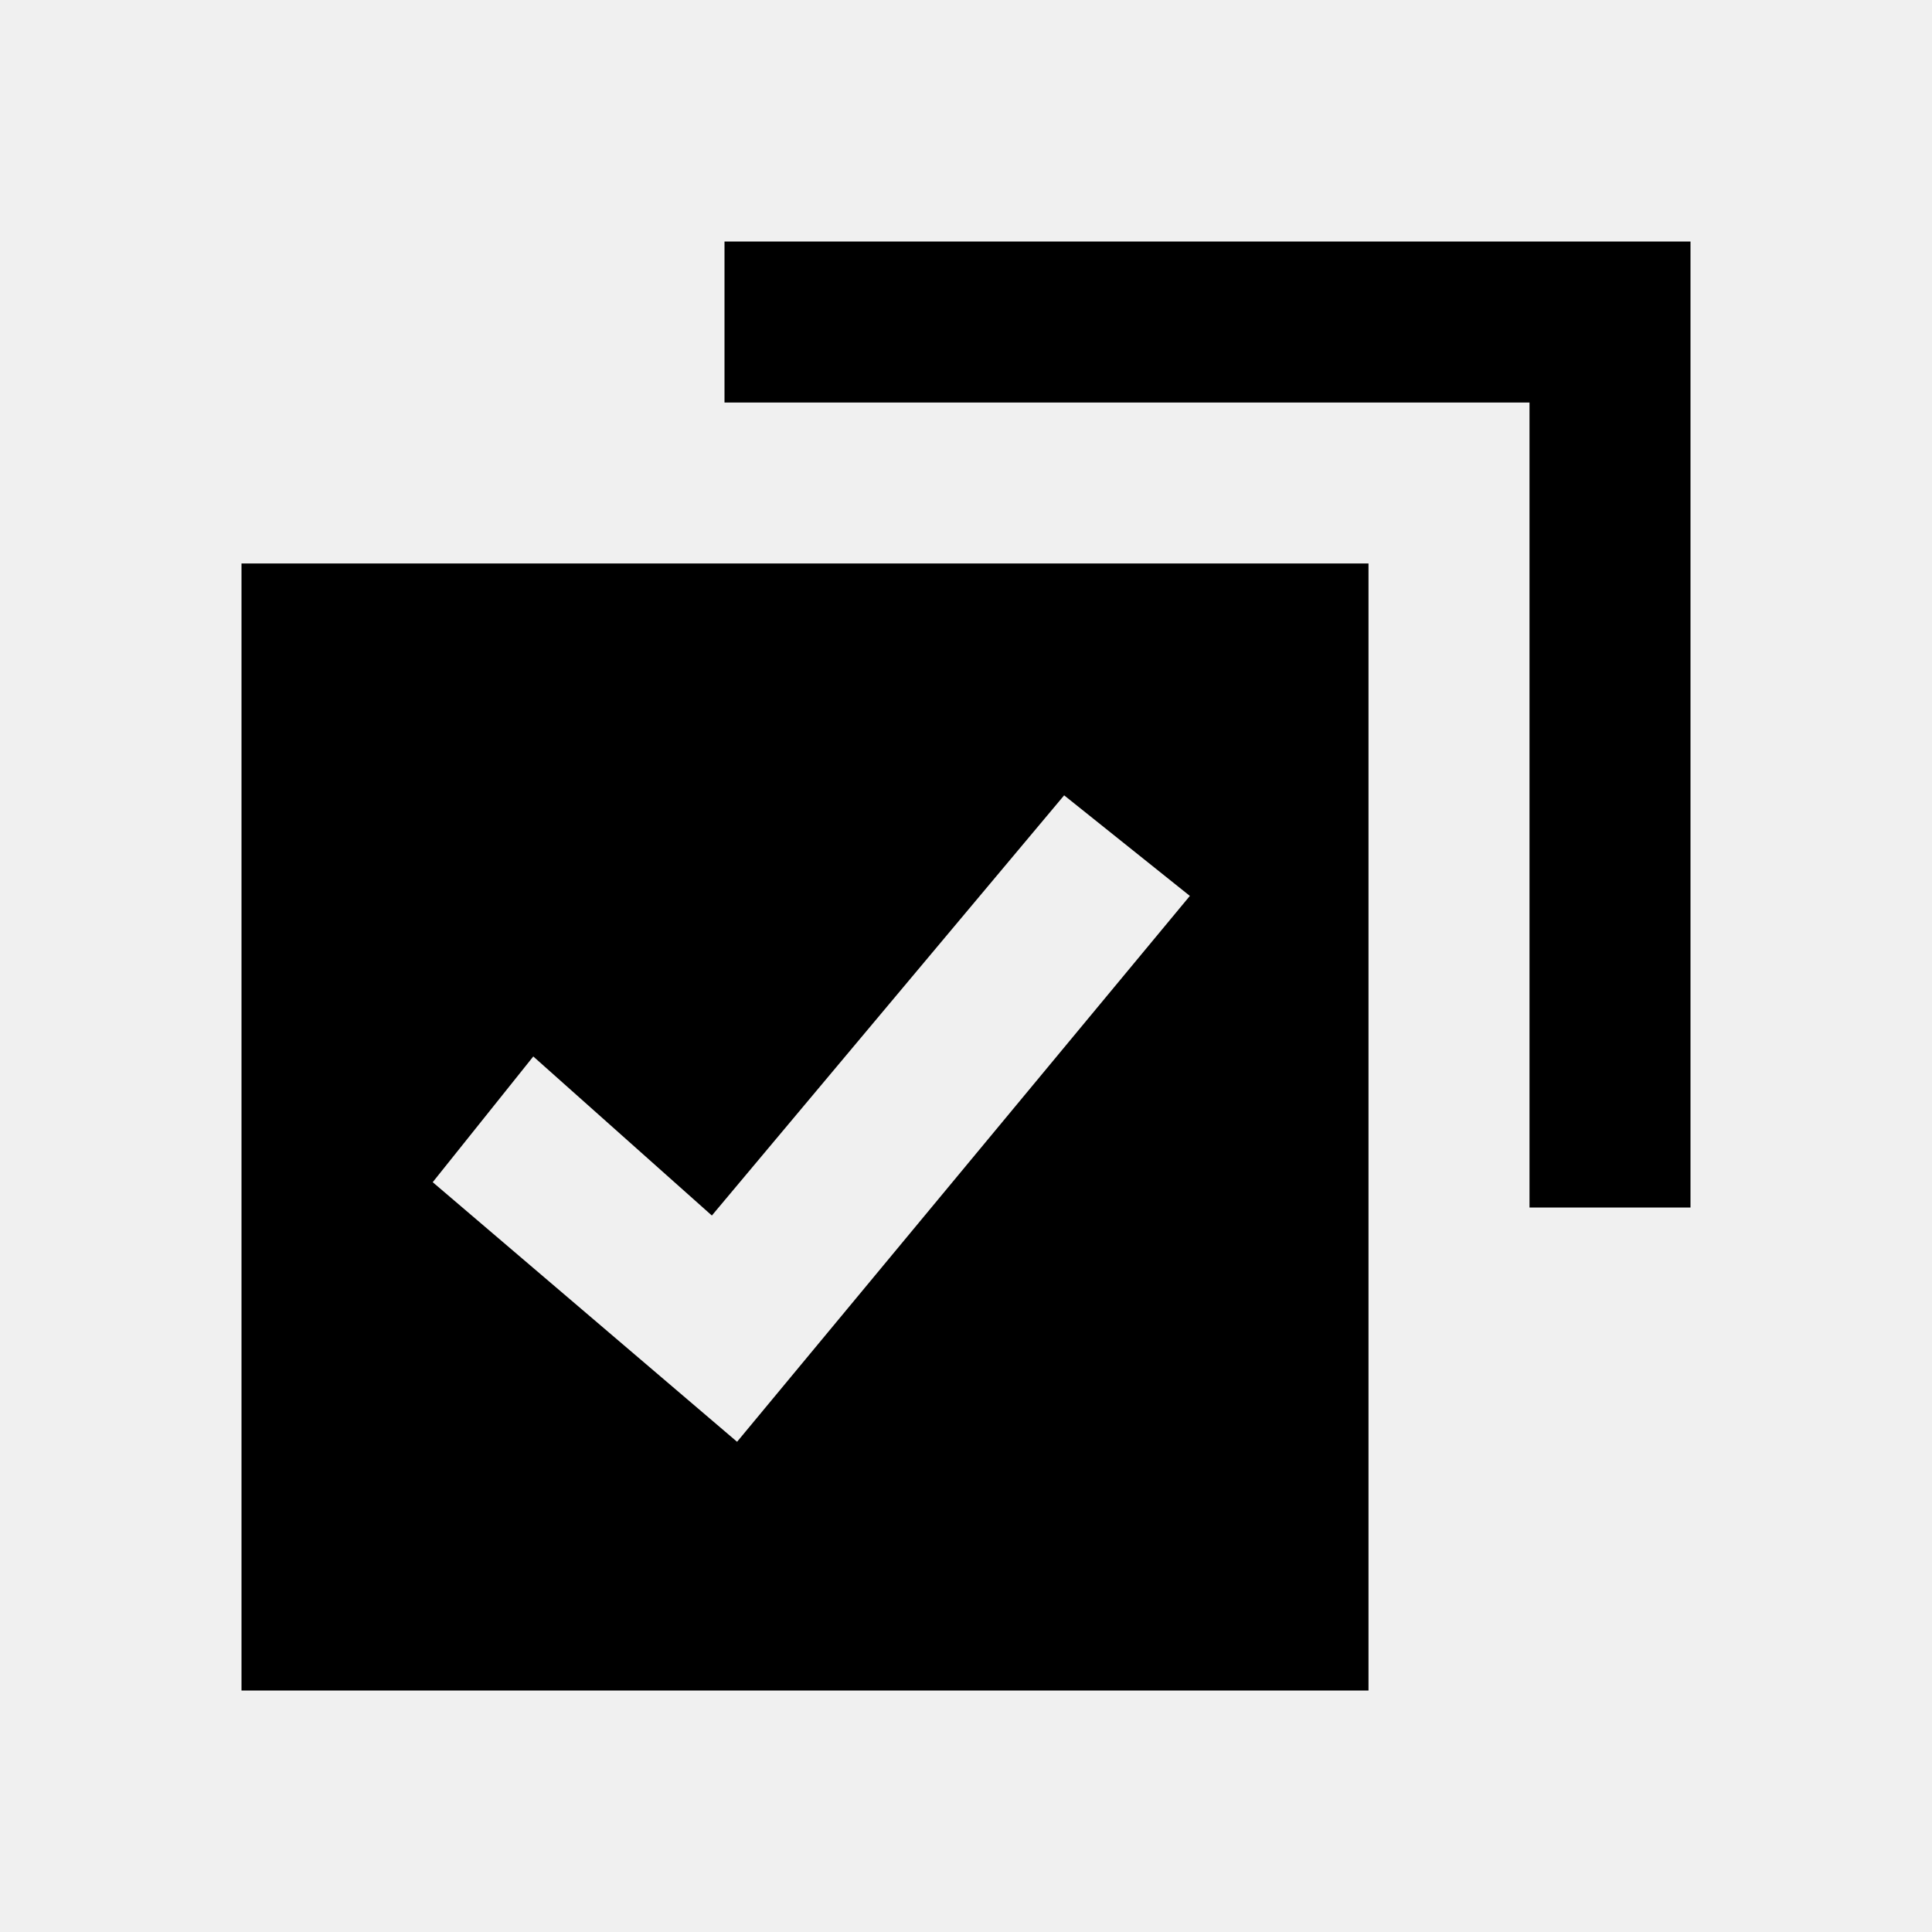
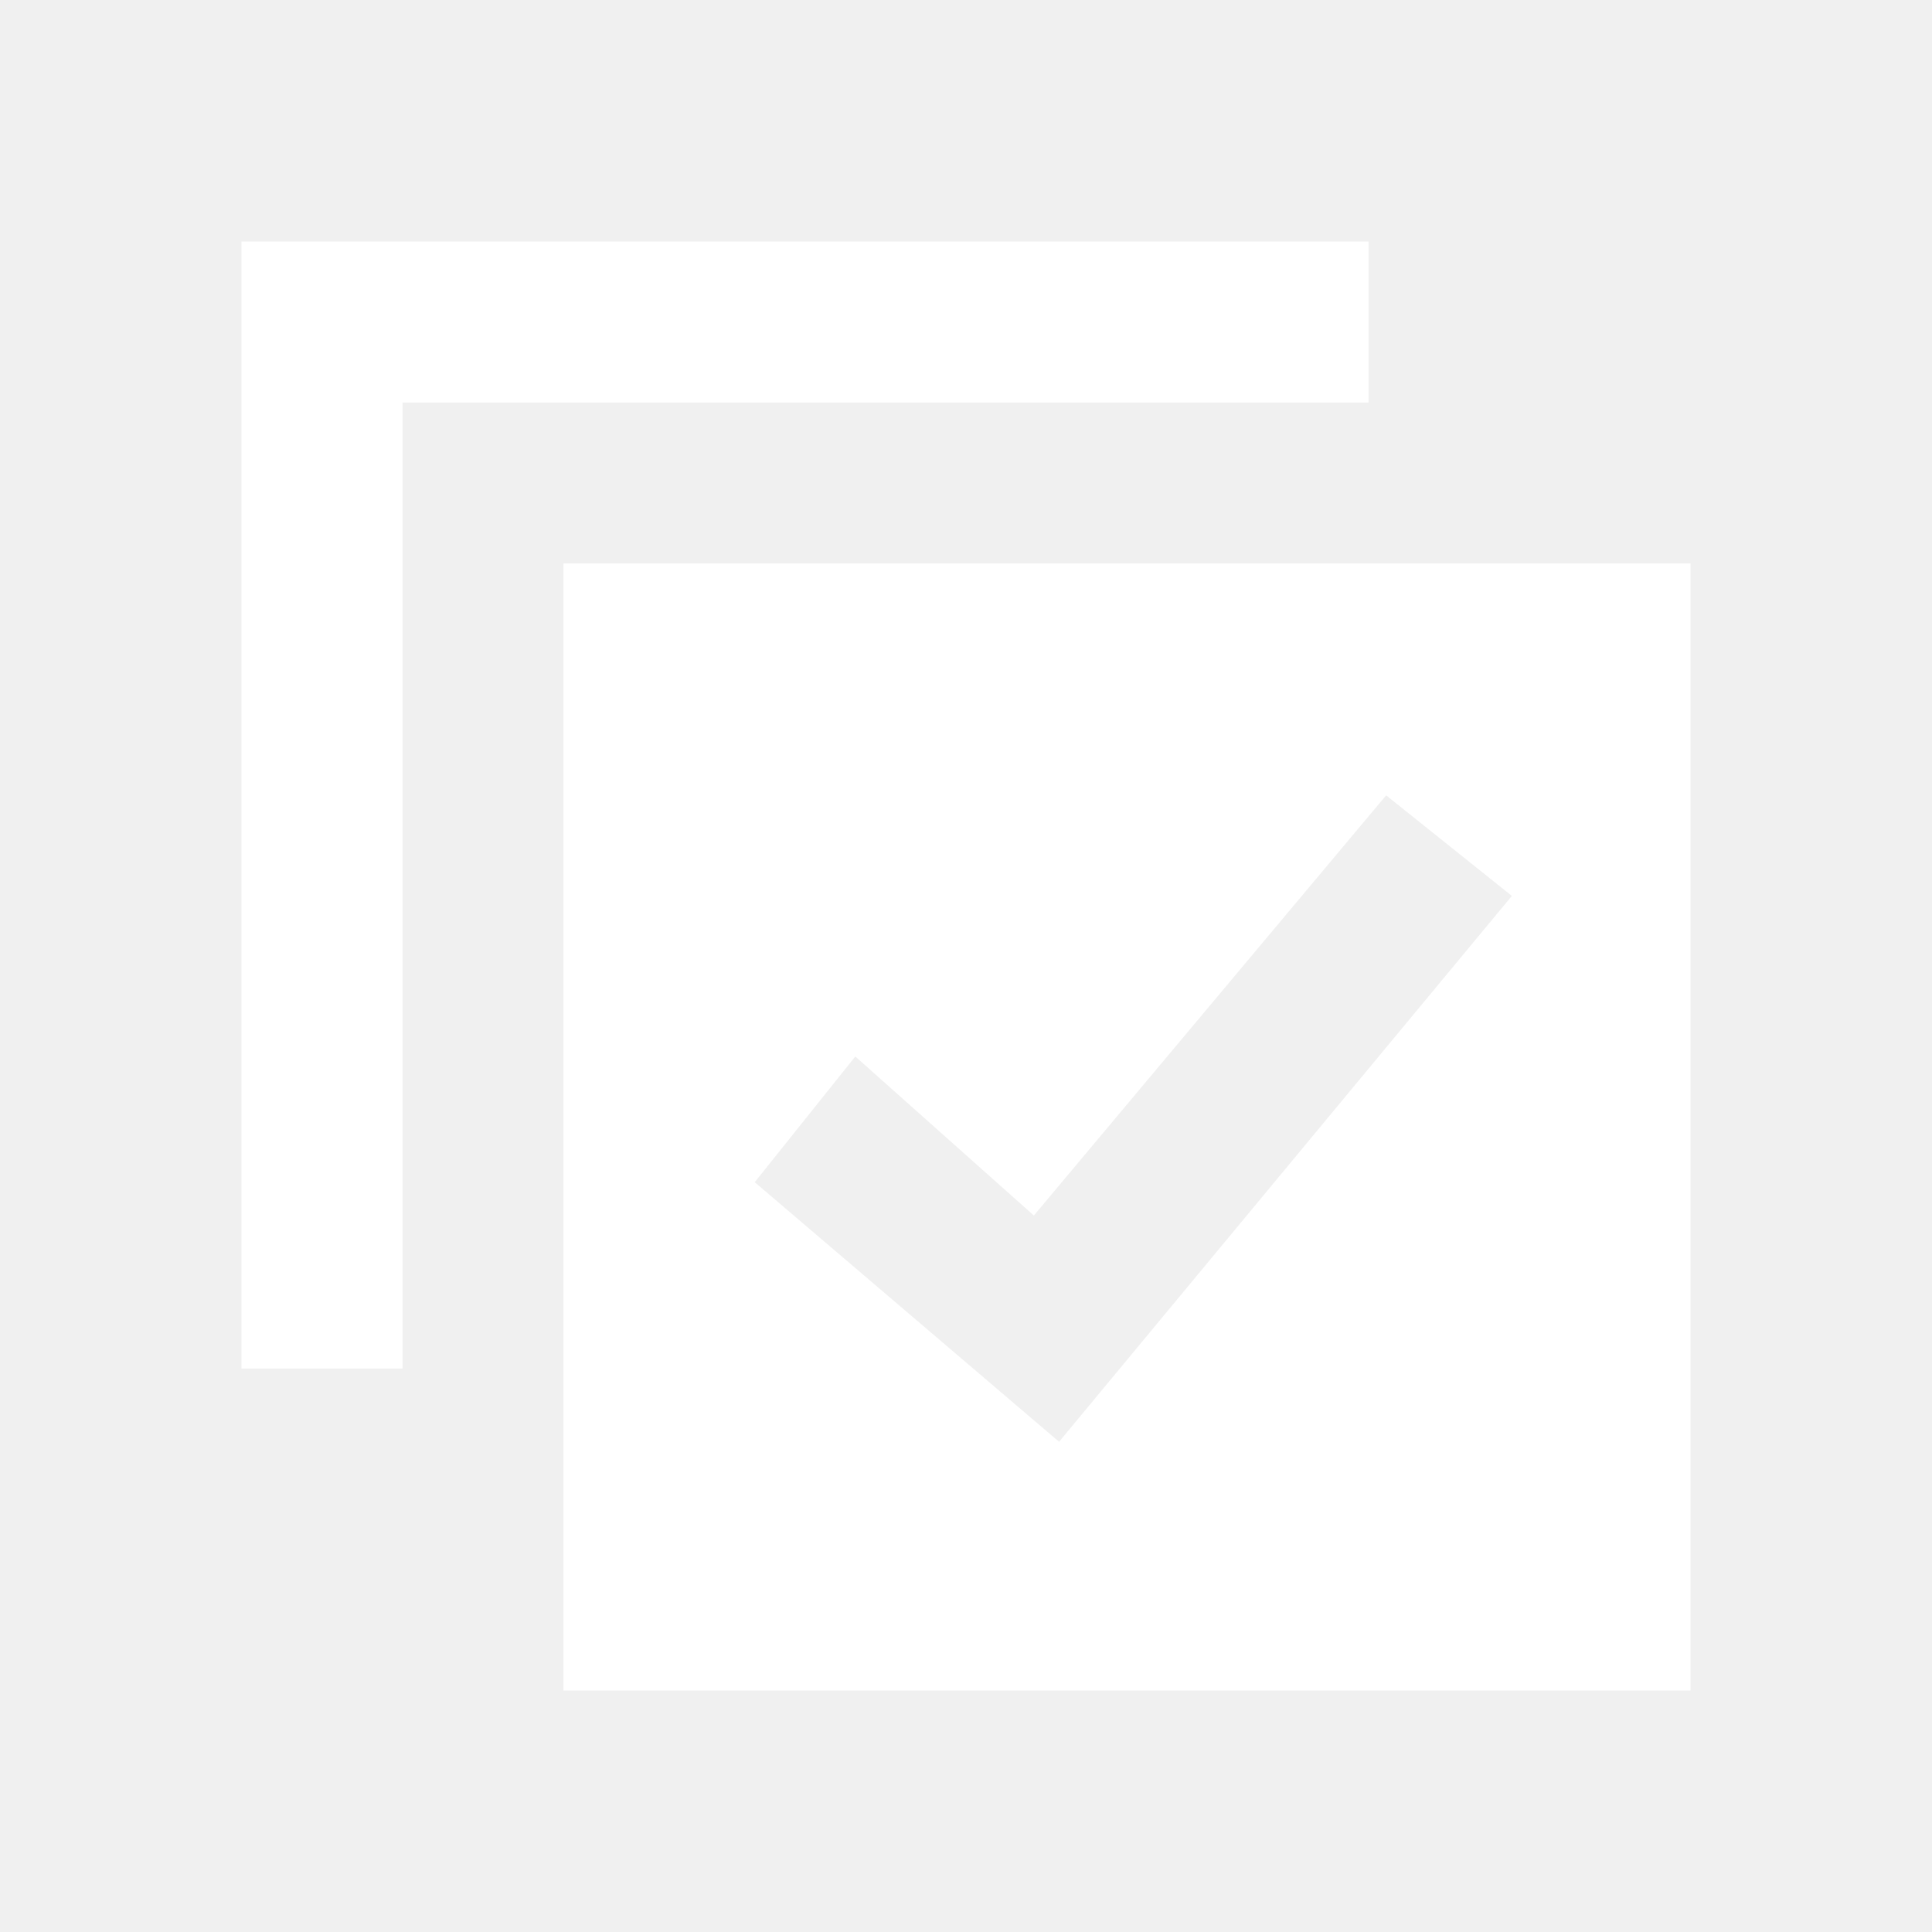
- <svg xmlns="http://www.w3.org/2000/svg" width="512px" height="512px" viewBox="0 0 512 512" version="1.1">
-   <g id="Page-1" stroke="none" stroke-width="1" fill="none" fill-rule="evenodd">
-     <g id="drop" fill="#000000" transform="translate(64, 64)">
-       <path d="M298.667,85.333 L298.667,384 L1.42108547e-14,384 L1.42108547e-14,85.333 L298.667,85.333 Z M218.008,146.773 L124.651,258.127 L77.327,215.975 L50.673,249.292 L131.332,318.086 L251.325,173.427 L218.008,146.773 Z M384,-4.26325641e-14 L384,256 L341.333,256 L341.333,42.667 L128,42.667 L128,-4.26325641e-14 L384,-4.26325641e-14 Z" id="Path-2" />
-     </g>
-   </g>
+ <svg xmlns="http://www.w3.org/2000/svg" width="512" height="512" viewBox="0 0 512 512" fill="none">
+   <path fill-rule="evenodd" clip-rule="evenodd" d="M362.667 64L64 64L64 362.667H106.667L106.667 106.667L362.667 106.667V64ZM448 149.333H149.333V448H448V149.333ZM367.341 210.773L400.659 237.427L280.665 382.086L200.007 313.292L226.66 279.975L273.984 322.127L367.341 210.773Z" fill="white" />
</svg>
